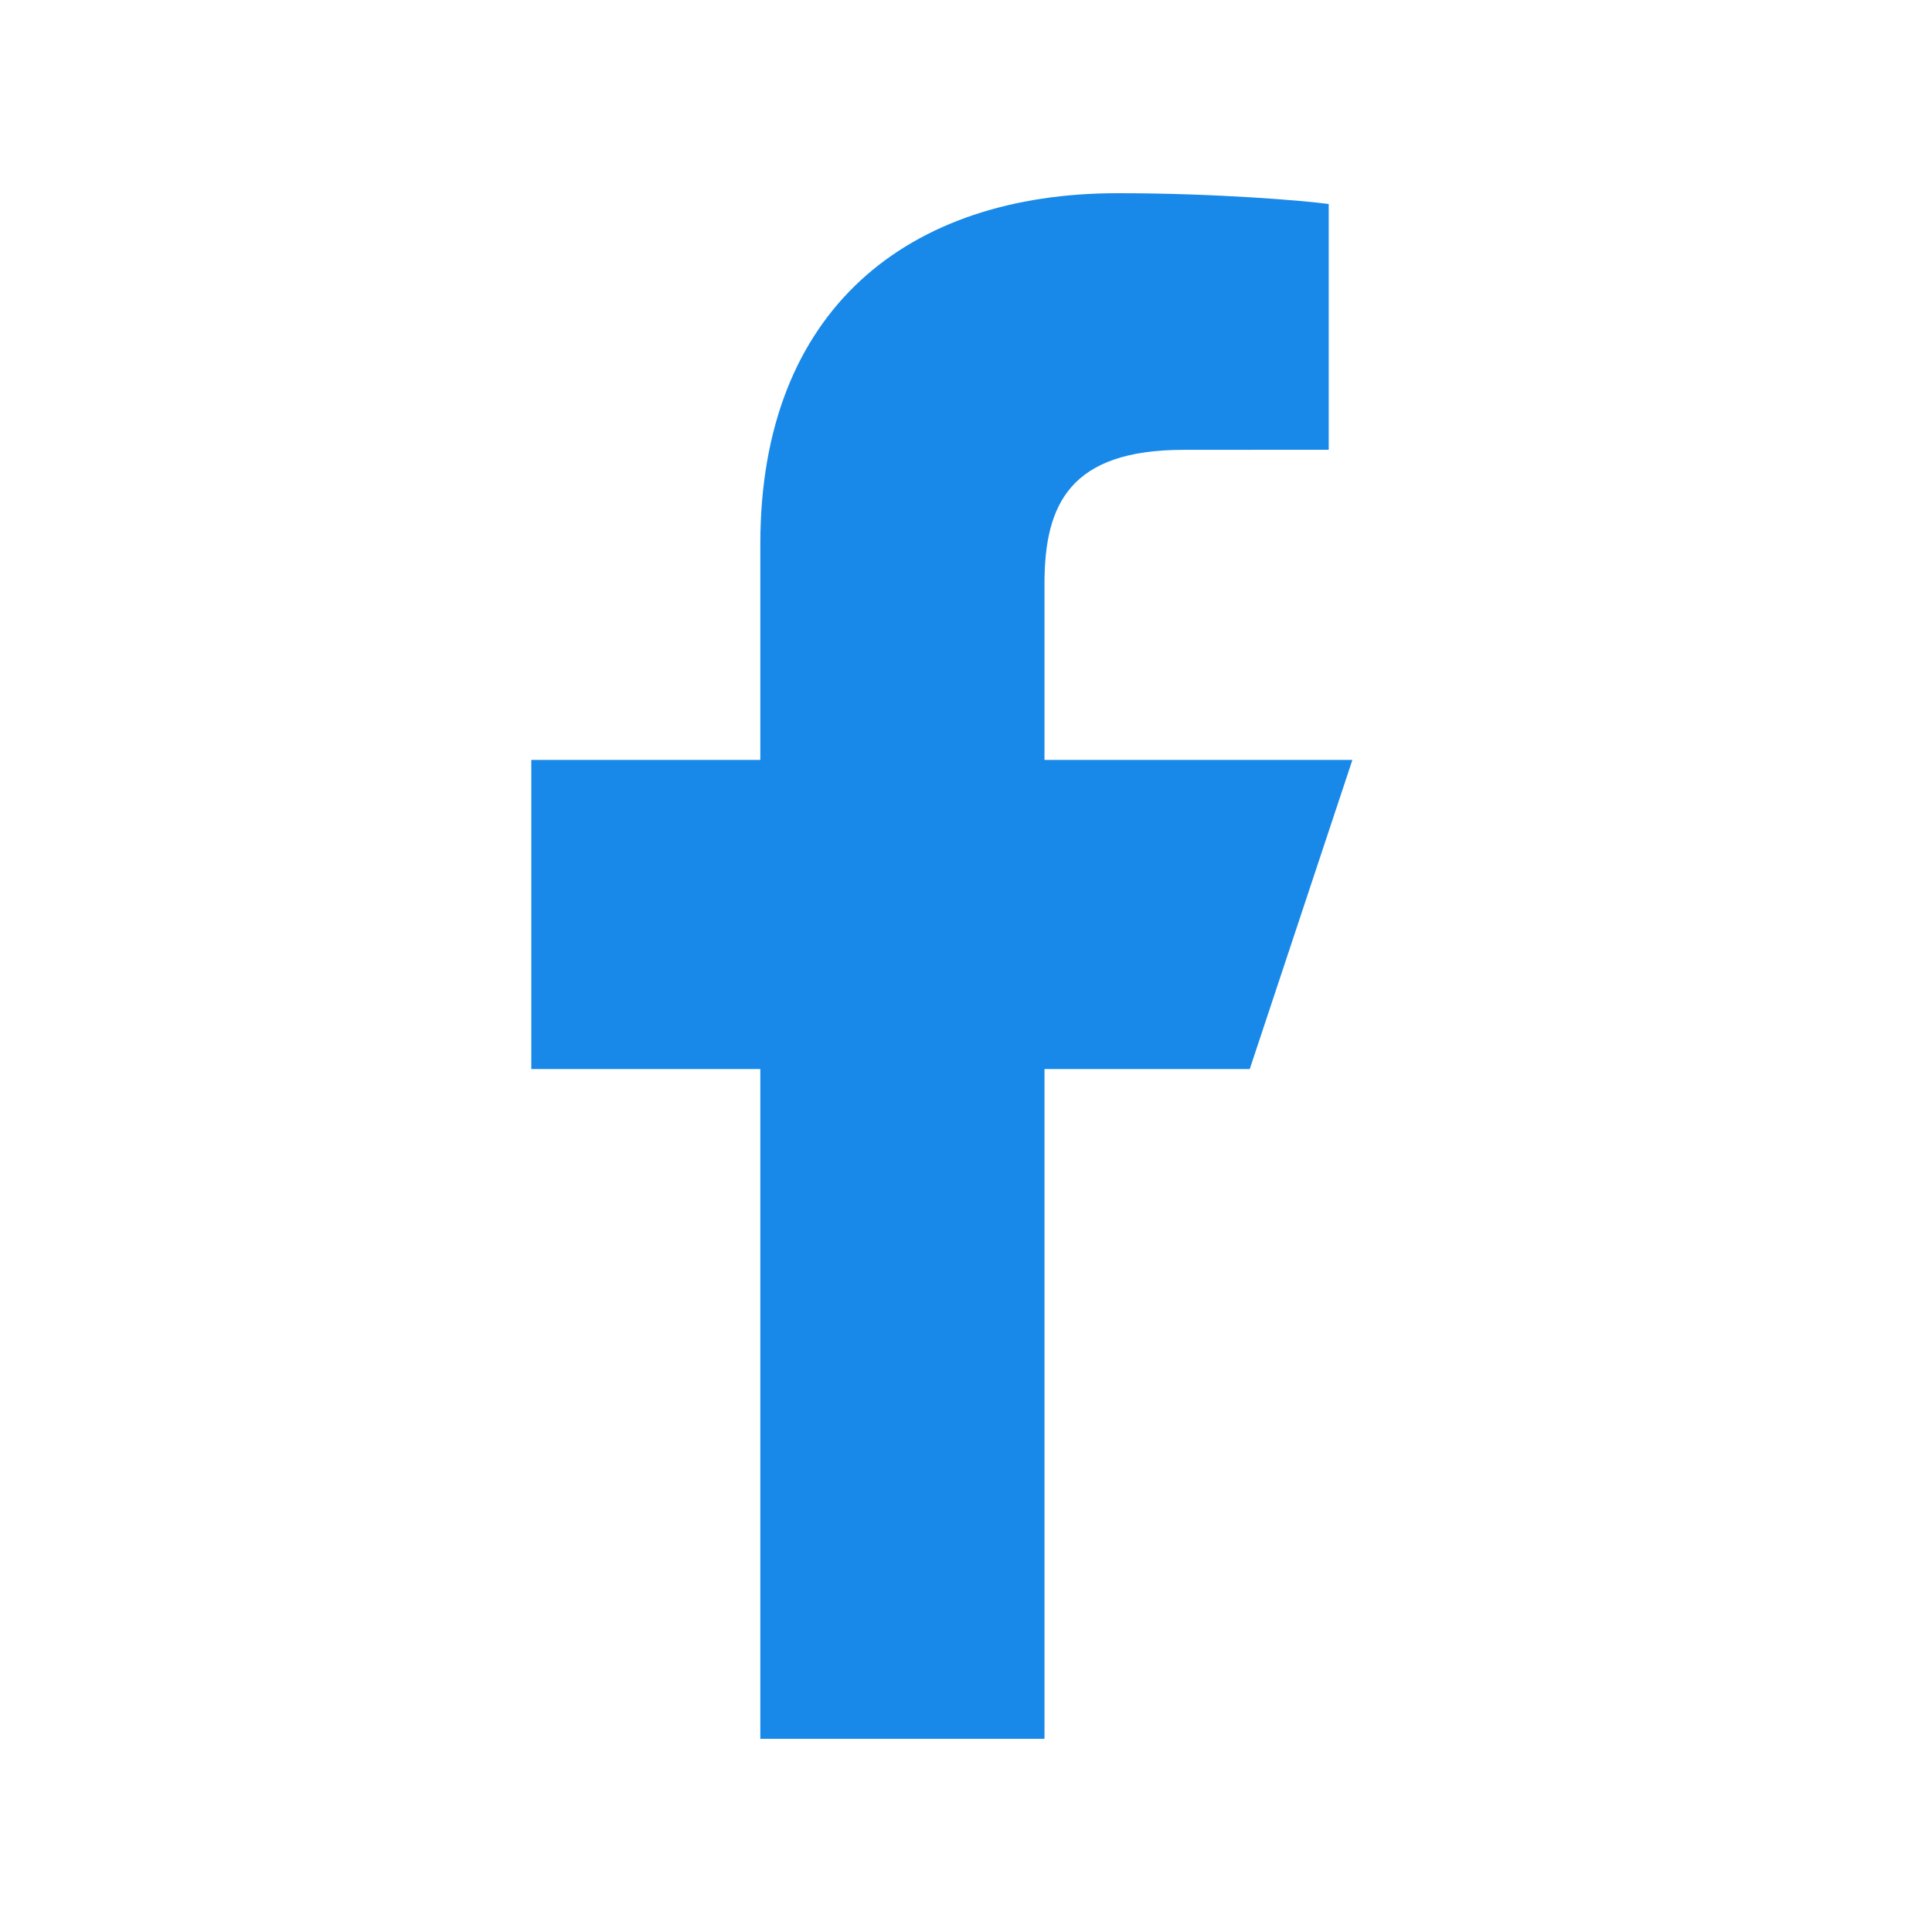
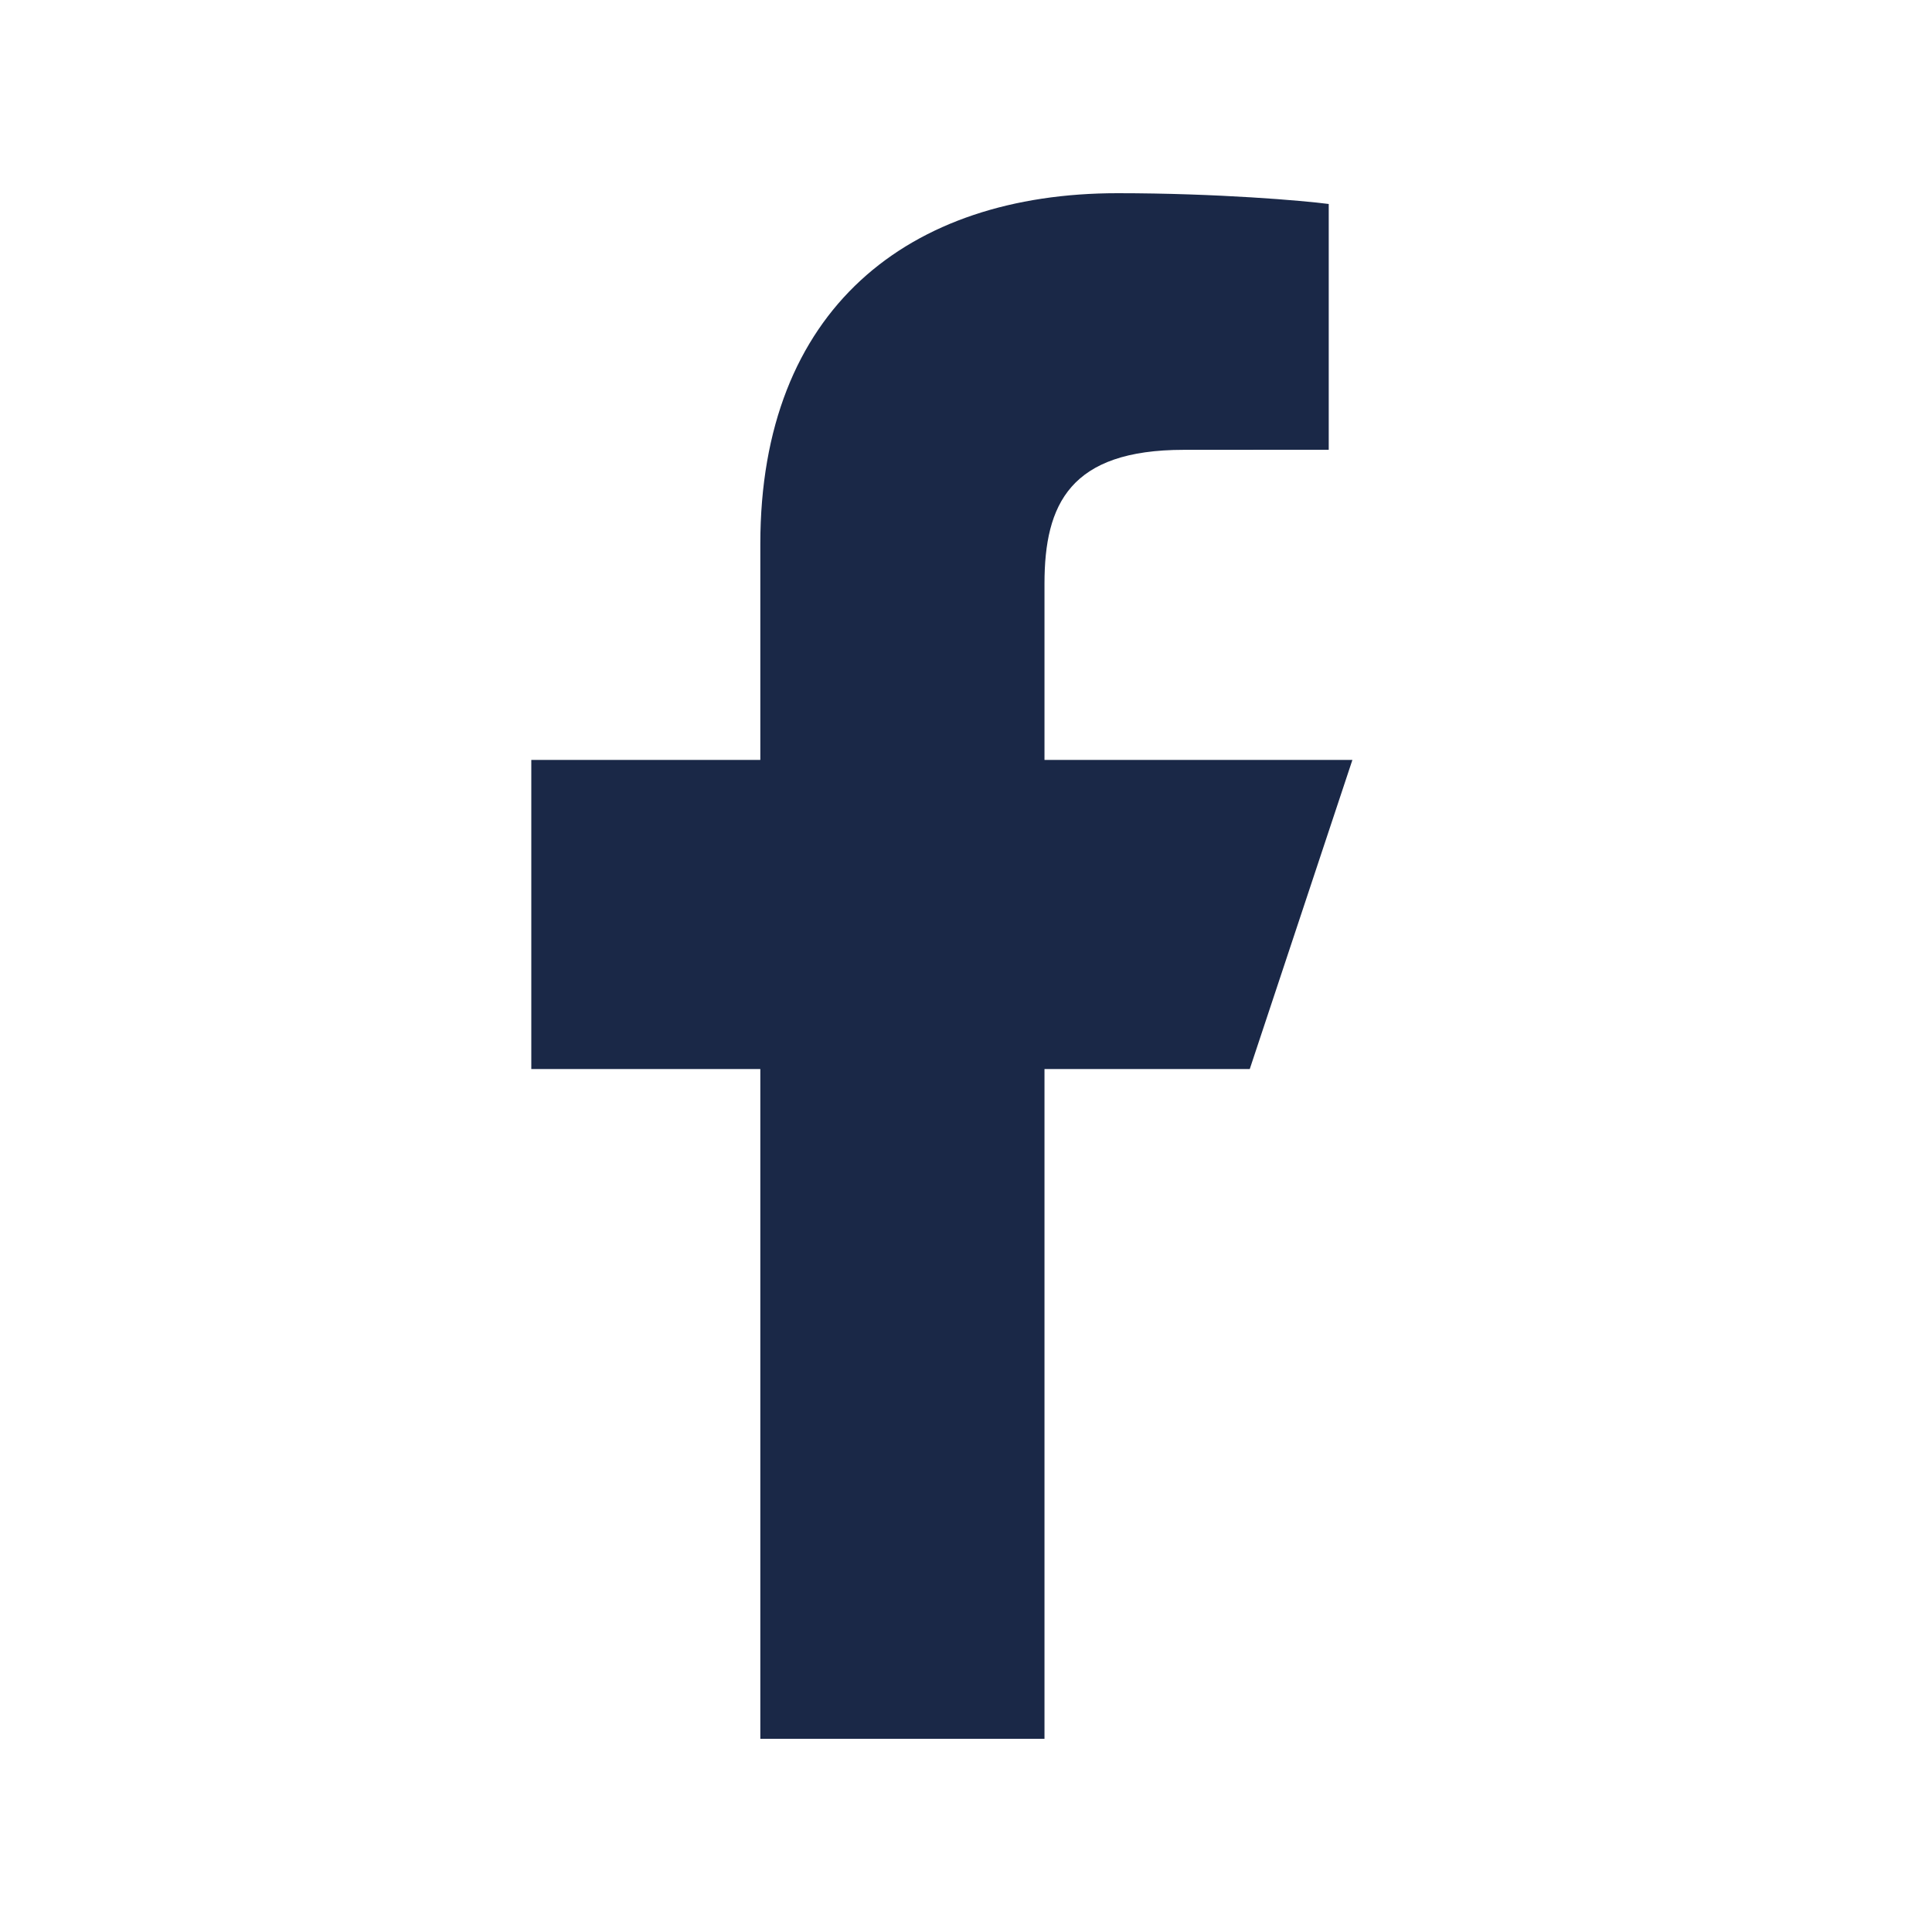
<svg xmlns="http://www.w3.org/2000/svg" width="24" height="24" viewBox="0 0 24 24" fill="none">
-   <path d="M9.445 21.6V13.28H6.6V9.44H9.445V6.758C9.445 3.837 11.287 2.4 13.882 2.4C15.126 2.4 16.194 2.493 16.506 2.534V5.587L14.705 5.588C13.294 5.588 12.975 6.261 12.975 7.25V9.44H16.8L15.525 13.28H12.975V21.6H9.445Z" fill="#1889E9" />
+   <path d="M9.445 21.6V13.28H6.6V9.44H9.445V6.758C9.445 3.837 11.287 2.4 13.882 2.4C15.126 2.4 16.194 2.493 16.506 2.534V5.587L14.705 5.588C13.294 5.588 12.975 6.261 12.975 7.25V9.44H16.8L15.525 13.28H12.975V21.6H9.445Z" fill="#1A2847" />
</svg>
